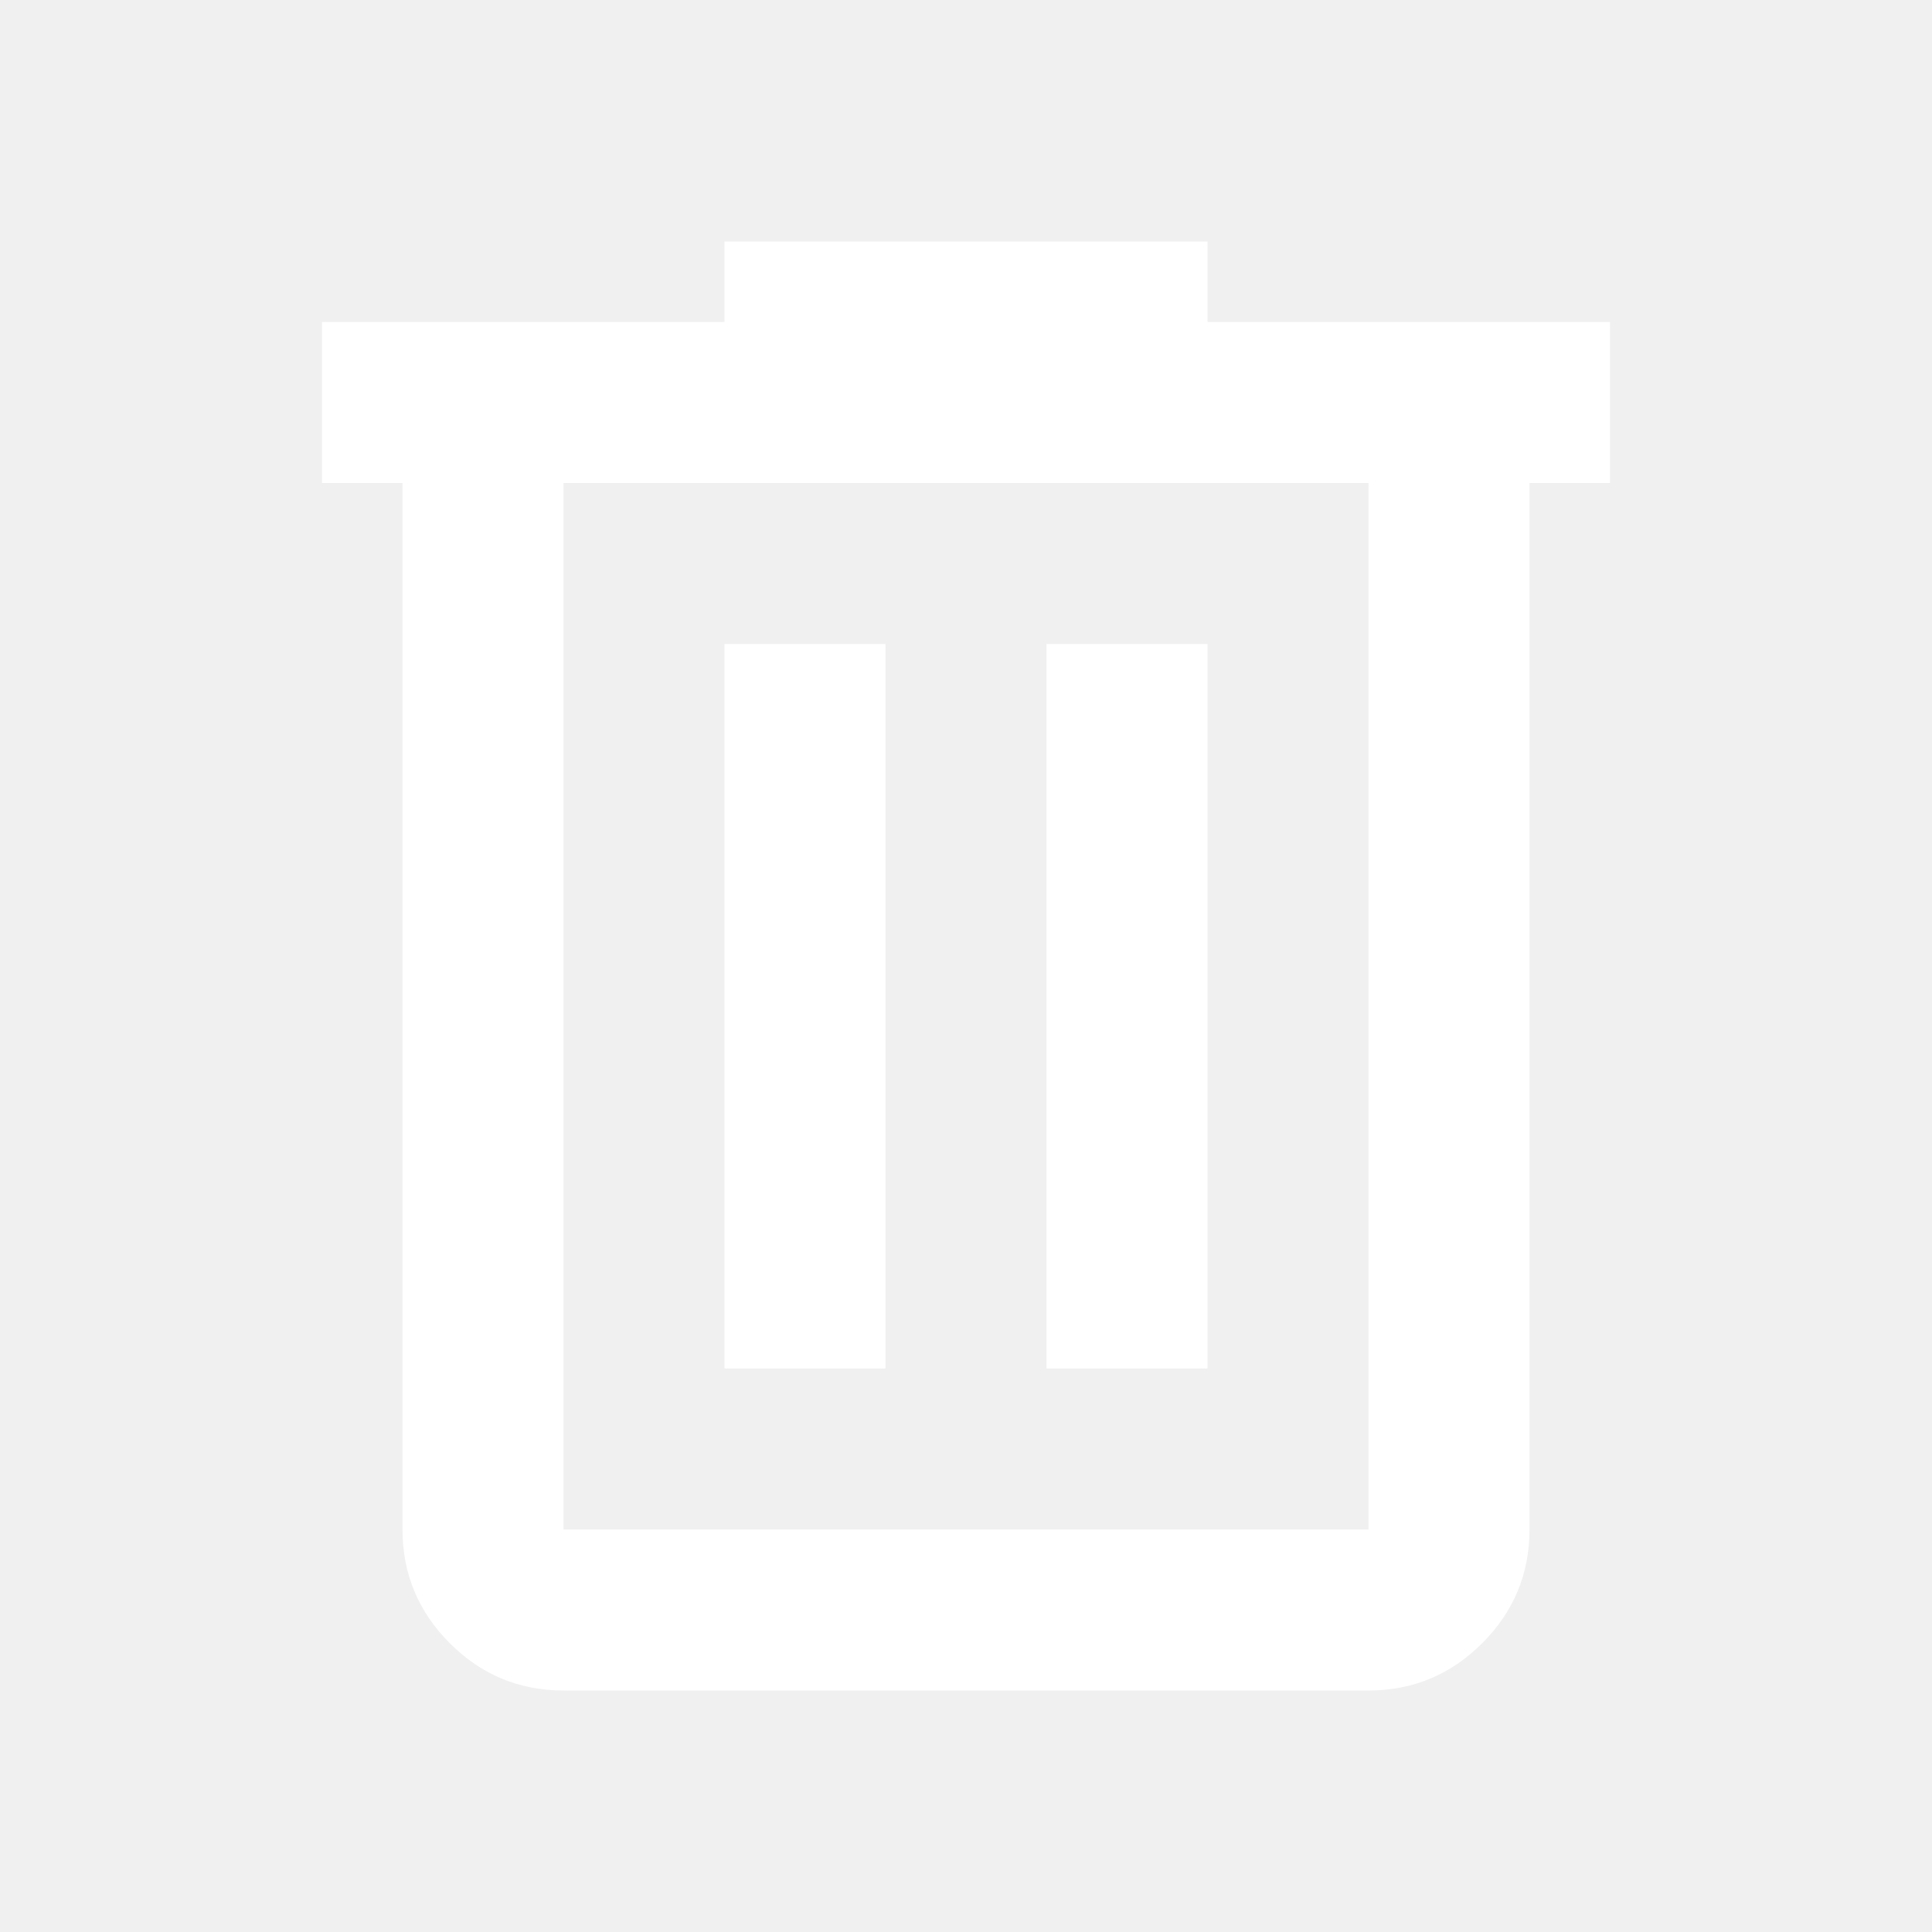
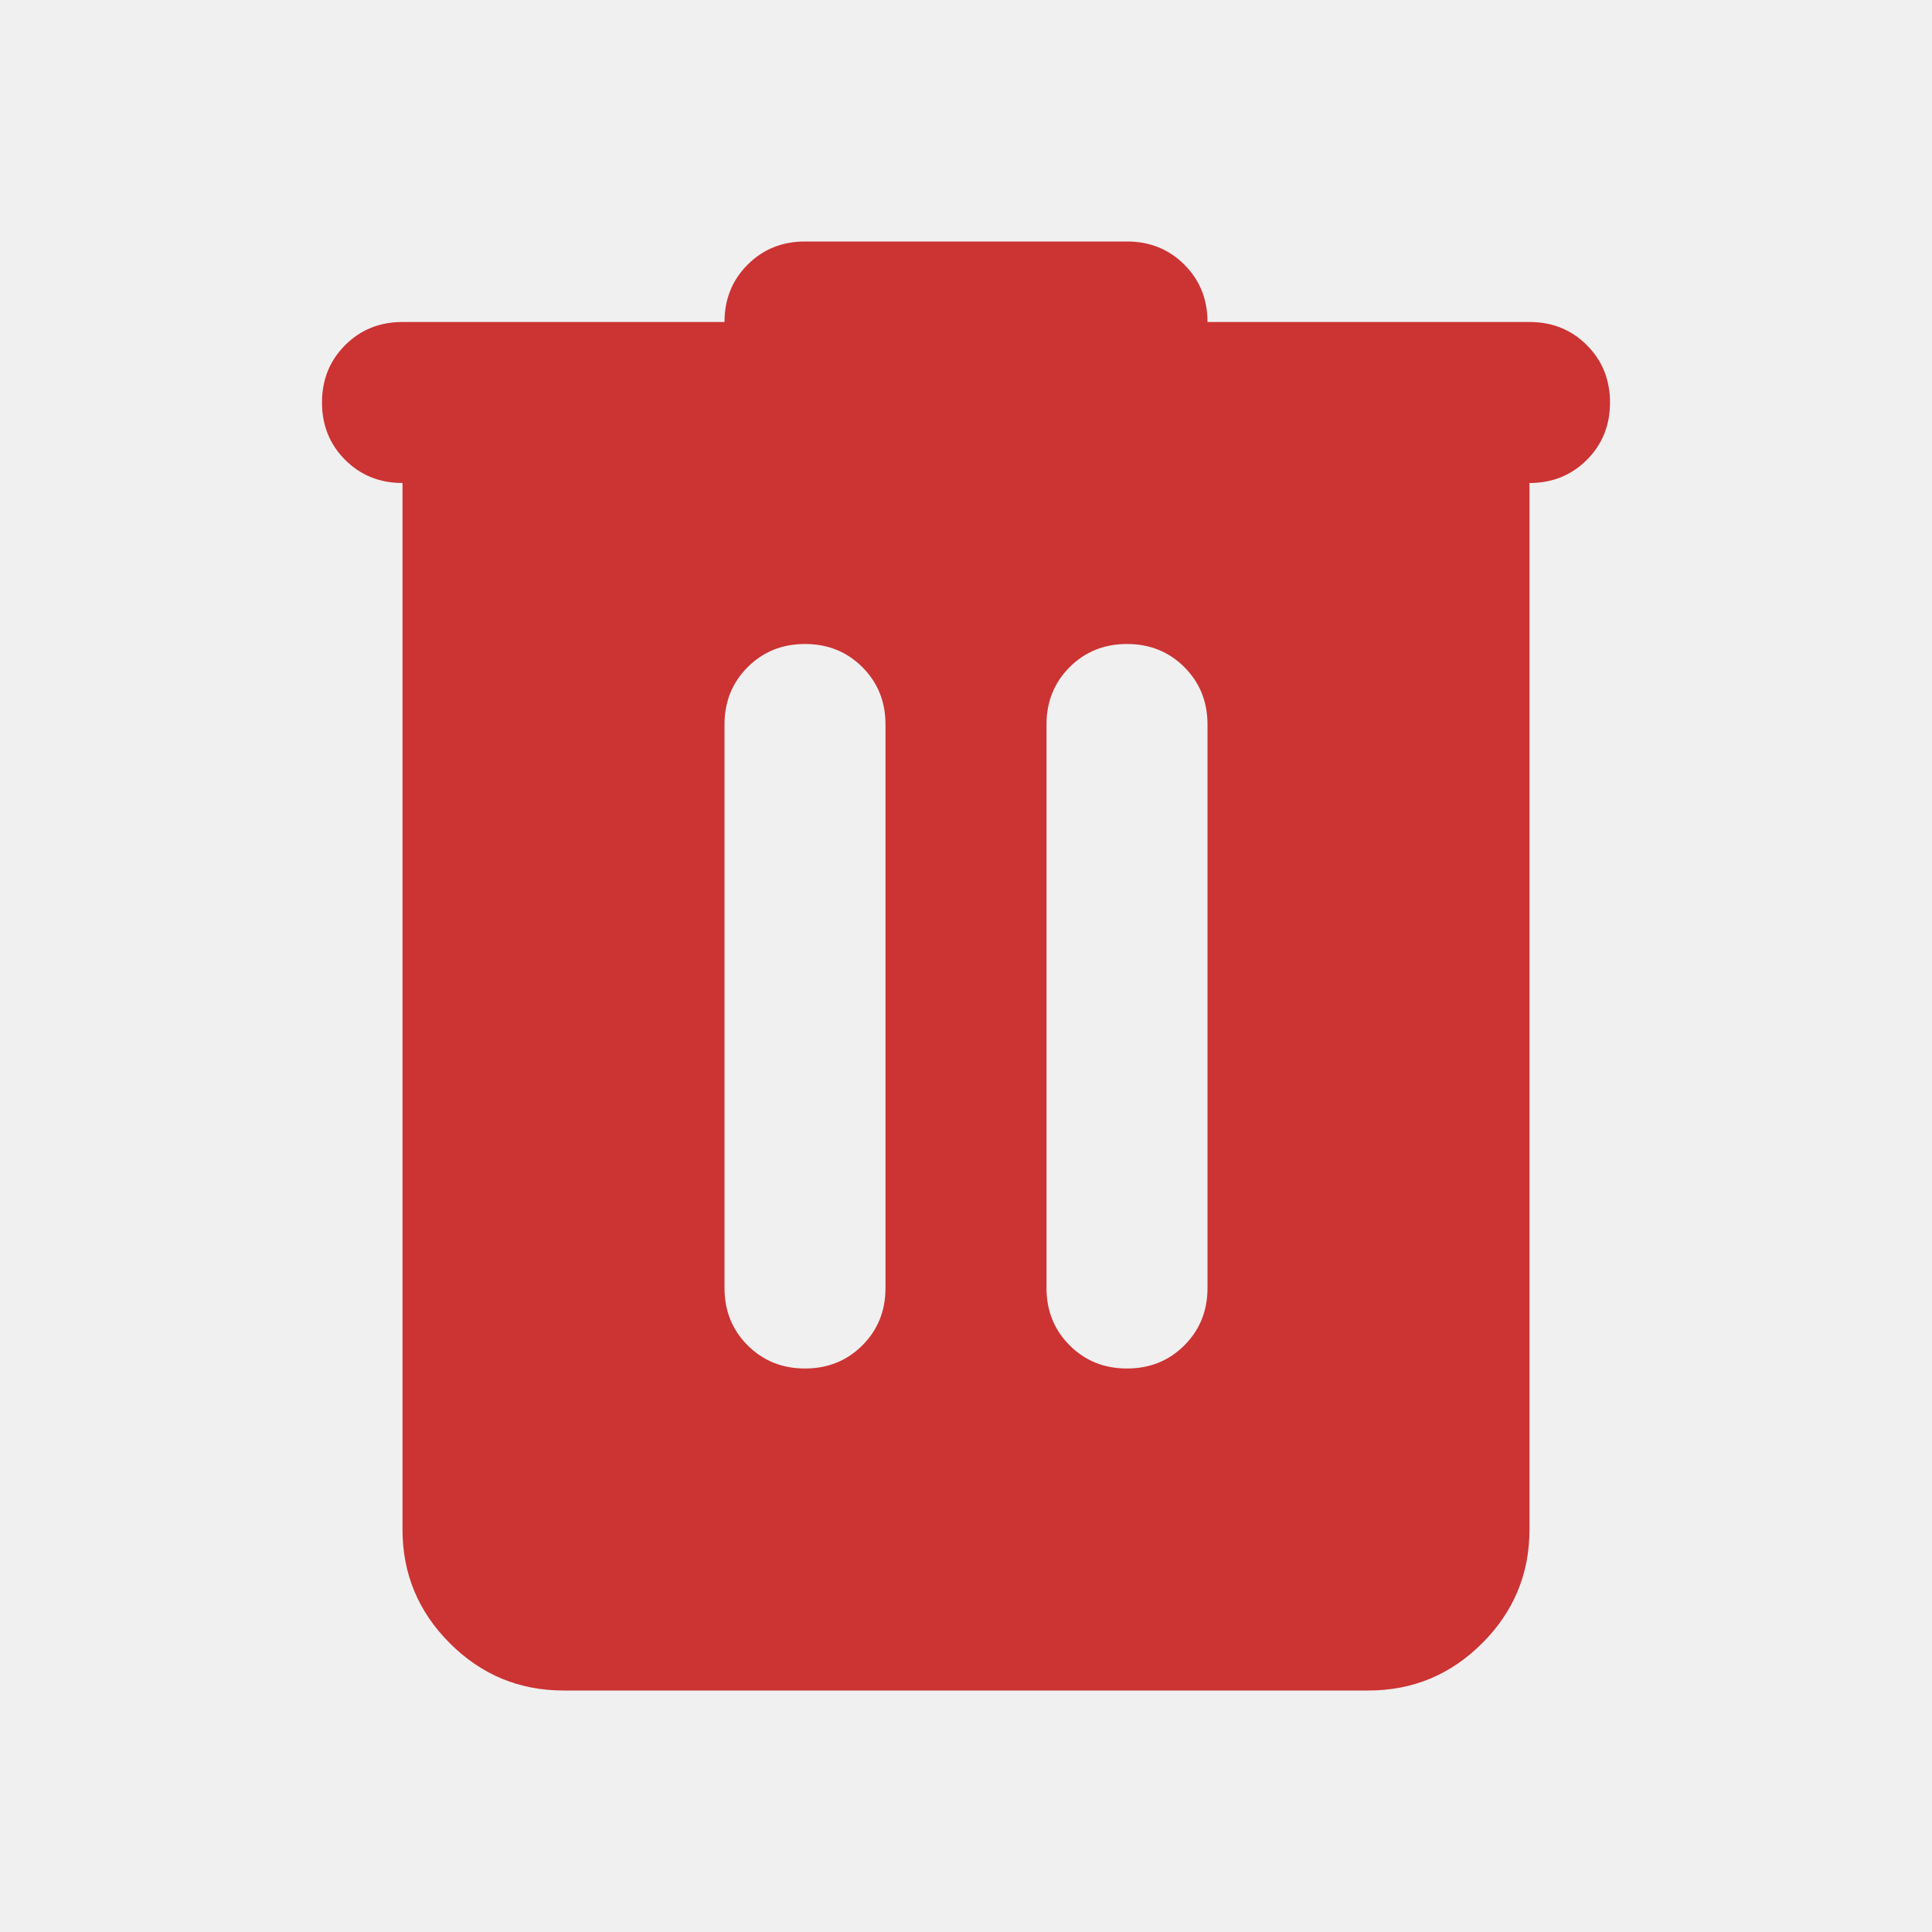
- <svg xmlns="http://www.w3.org/2000/svg" height="24px" viewBox="0 -960 960 960" width="24px" fill="#fff">
-   <path d="M280-120q-33 0-56.5-23.5T200-200v-520h-40v-80h200v-40h240v40h200v80h-40v520q0 33-23.5 56.5T680-120H280Zm400-600H280v520h400v-520ZM360-280h80v-360h-80v360Zm160 0h80v-360h-80v360ZM280-720v520-520Z" />
+ <svg xmlns="http://www.w3.org/2000/svg" height="24px" viewBox="0 -960 960 960" width="24px" fill="#cc3333">
+   <path d="M280-120q-33 0-56.5-23.5T200-200v-520q-17 0-28.5-11.5T160-760q0-17 11.5-28.5T200-800h160q0-17 11.5-28.5T400-840h160q17 0 28.5 11.5T600-800h160q17 0 28.5 11.5T800-760q0 17-11.5 28.5T760-720v520q0 33-23.5 56.5T680-120H280Zm148.5-171.5Q440-303 440-320v-280q0-17-11.5-28.5T400-640q-17 0-28.5 11.5T360-600v280q0 17 11.5 28.5T400-280q17 0 28.5-11.5Zm160 0Q600-303 600-320v-280q0-17-11.5-28.5T560-640q-17 0-28.5 11.5T520-600v280q0 17 11.5 28.5T560-280q17 0 28.5-11.5Z" />
</svg>
